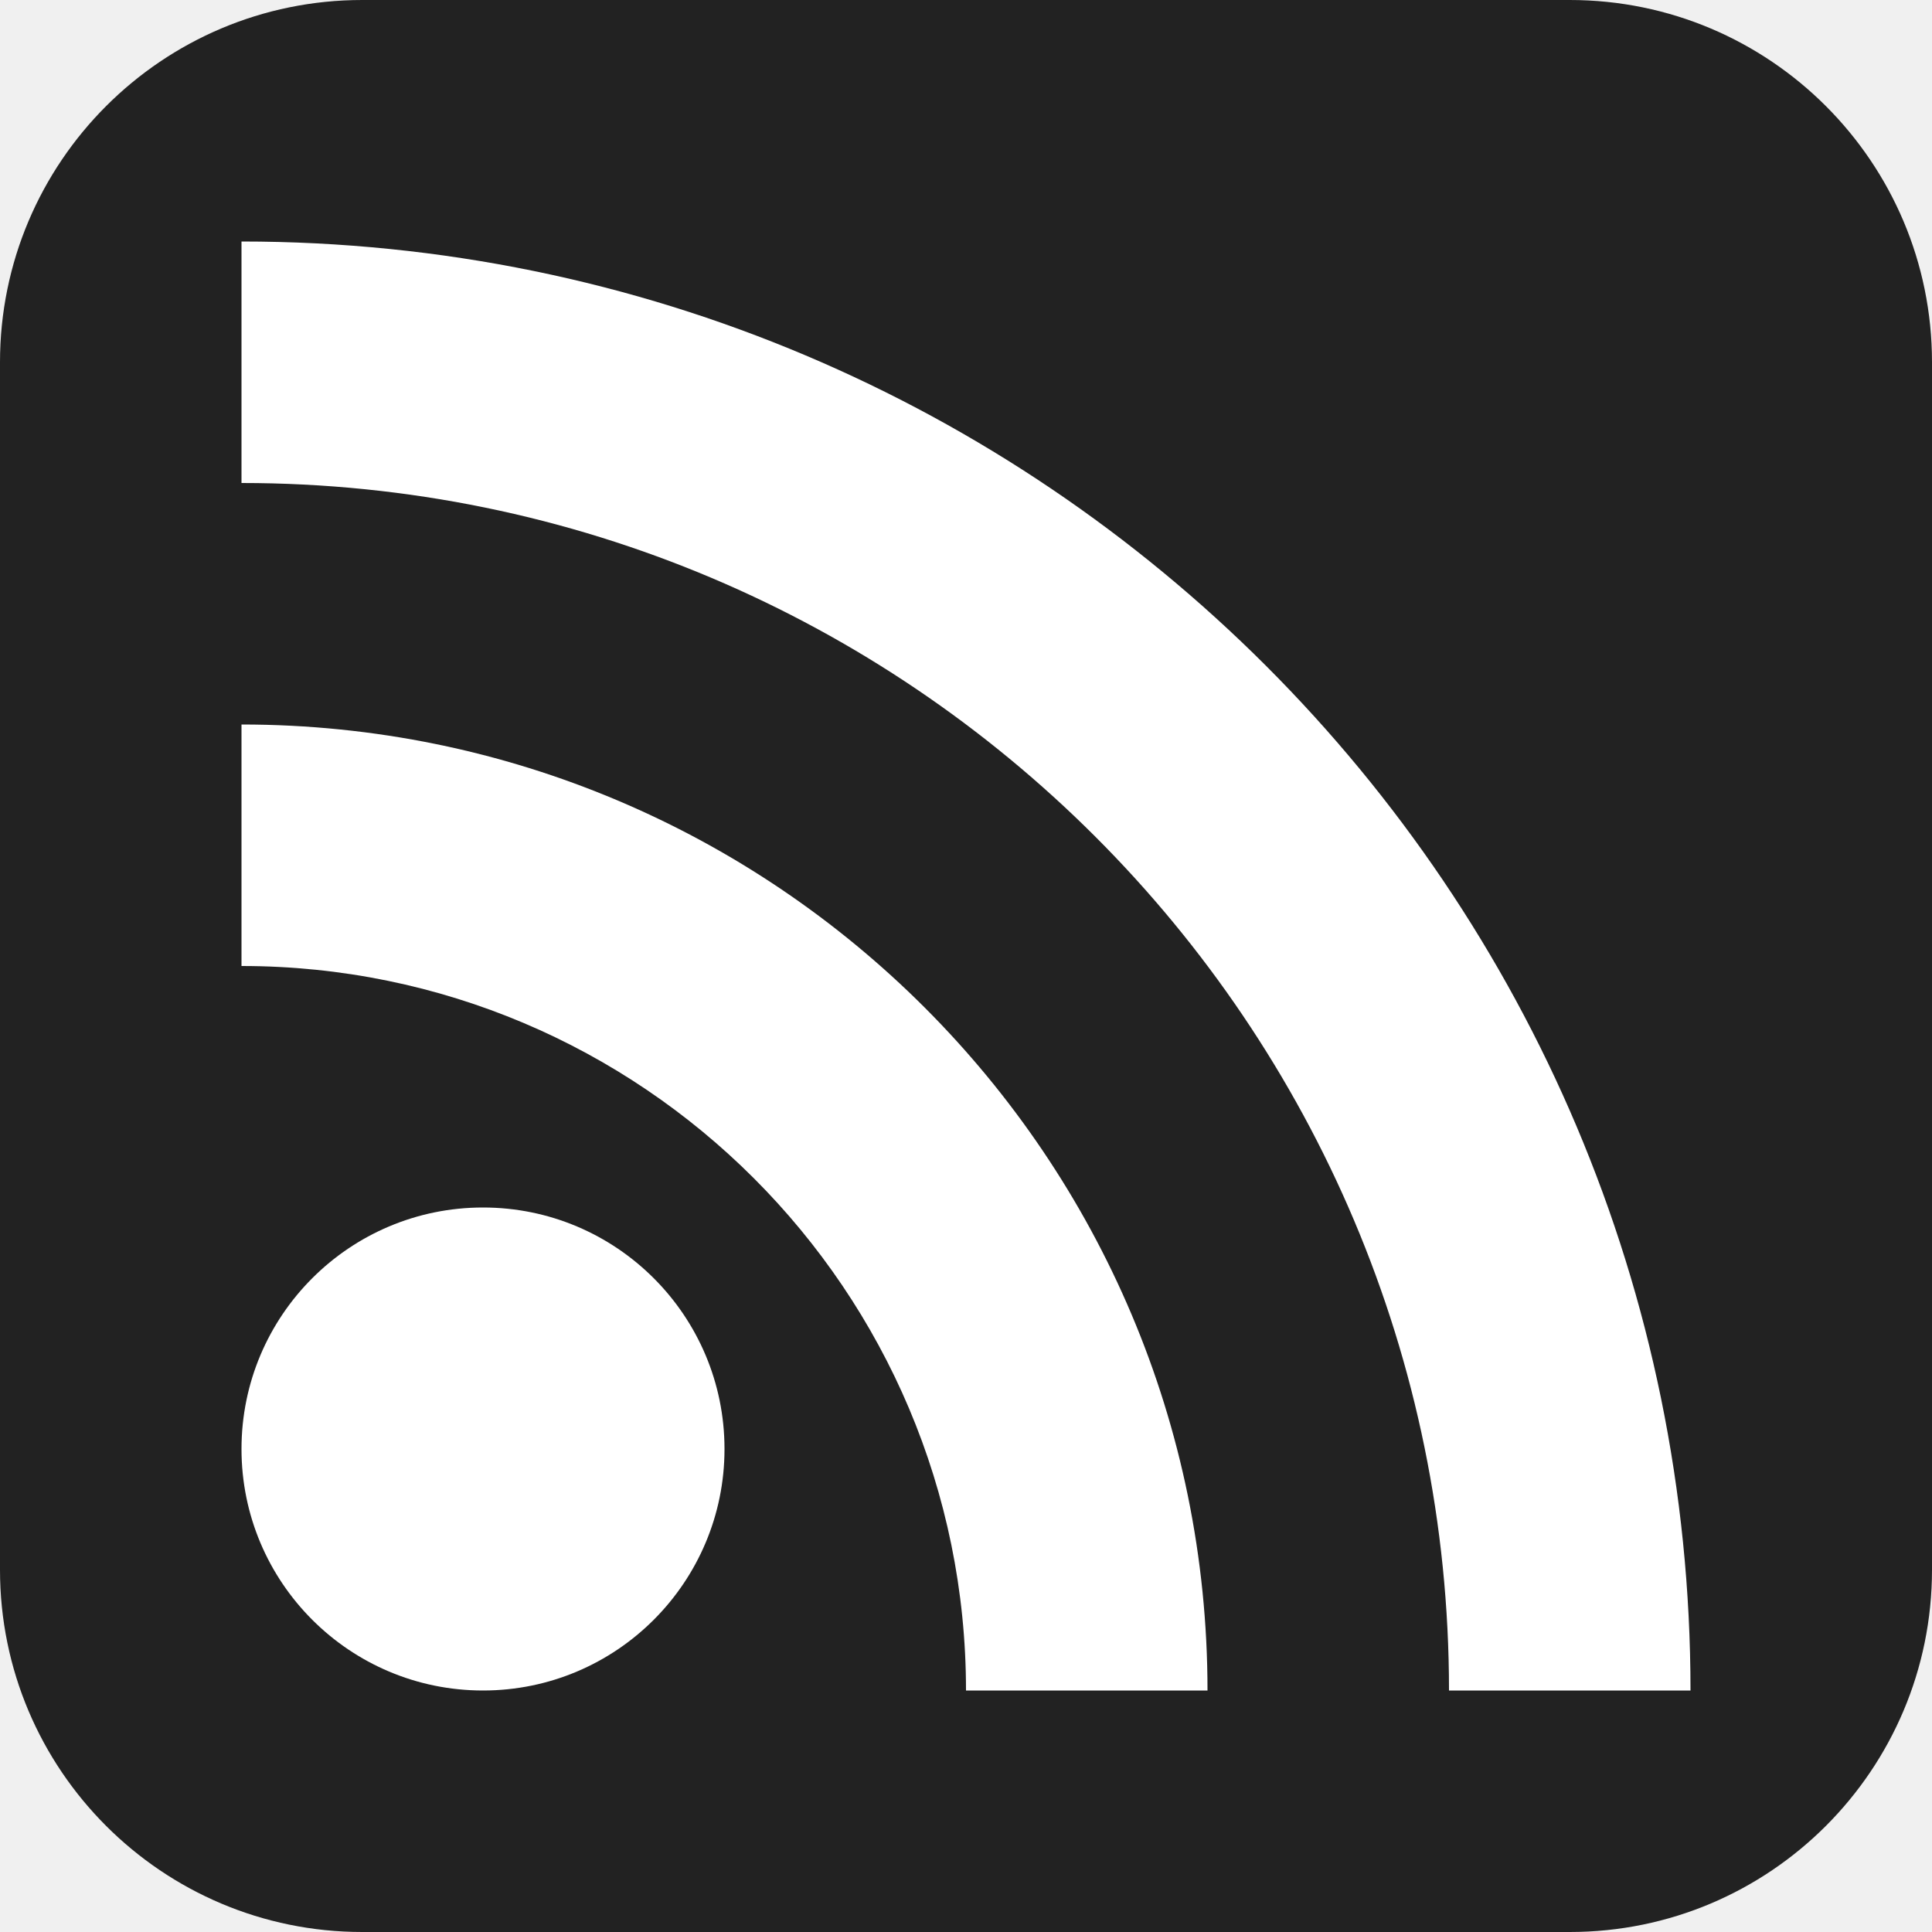
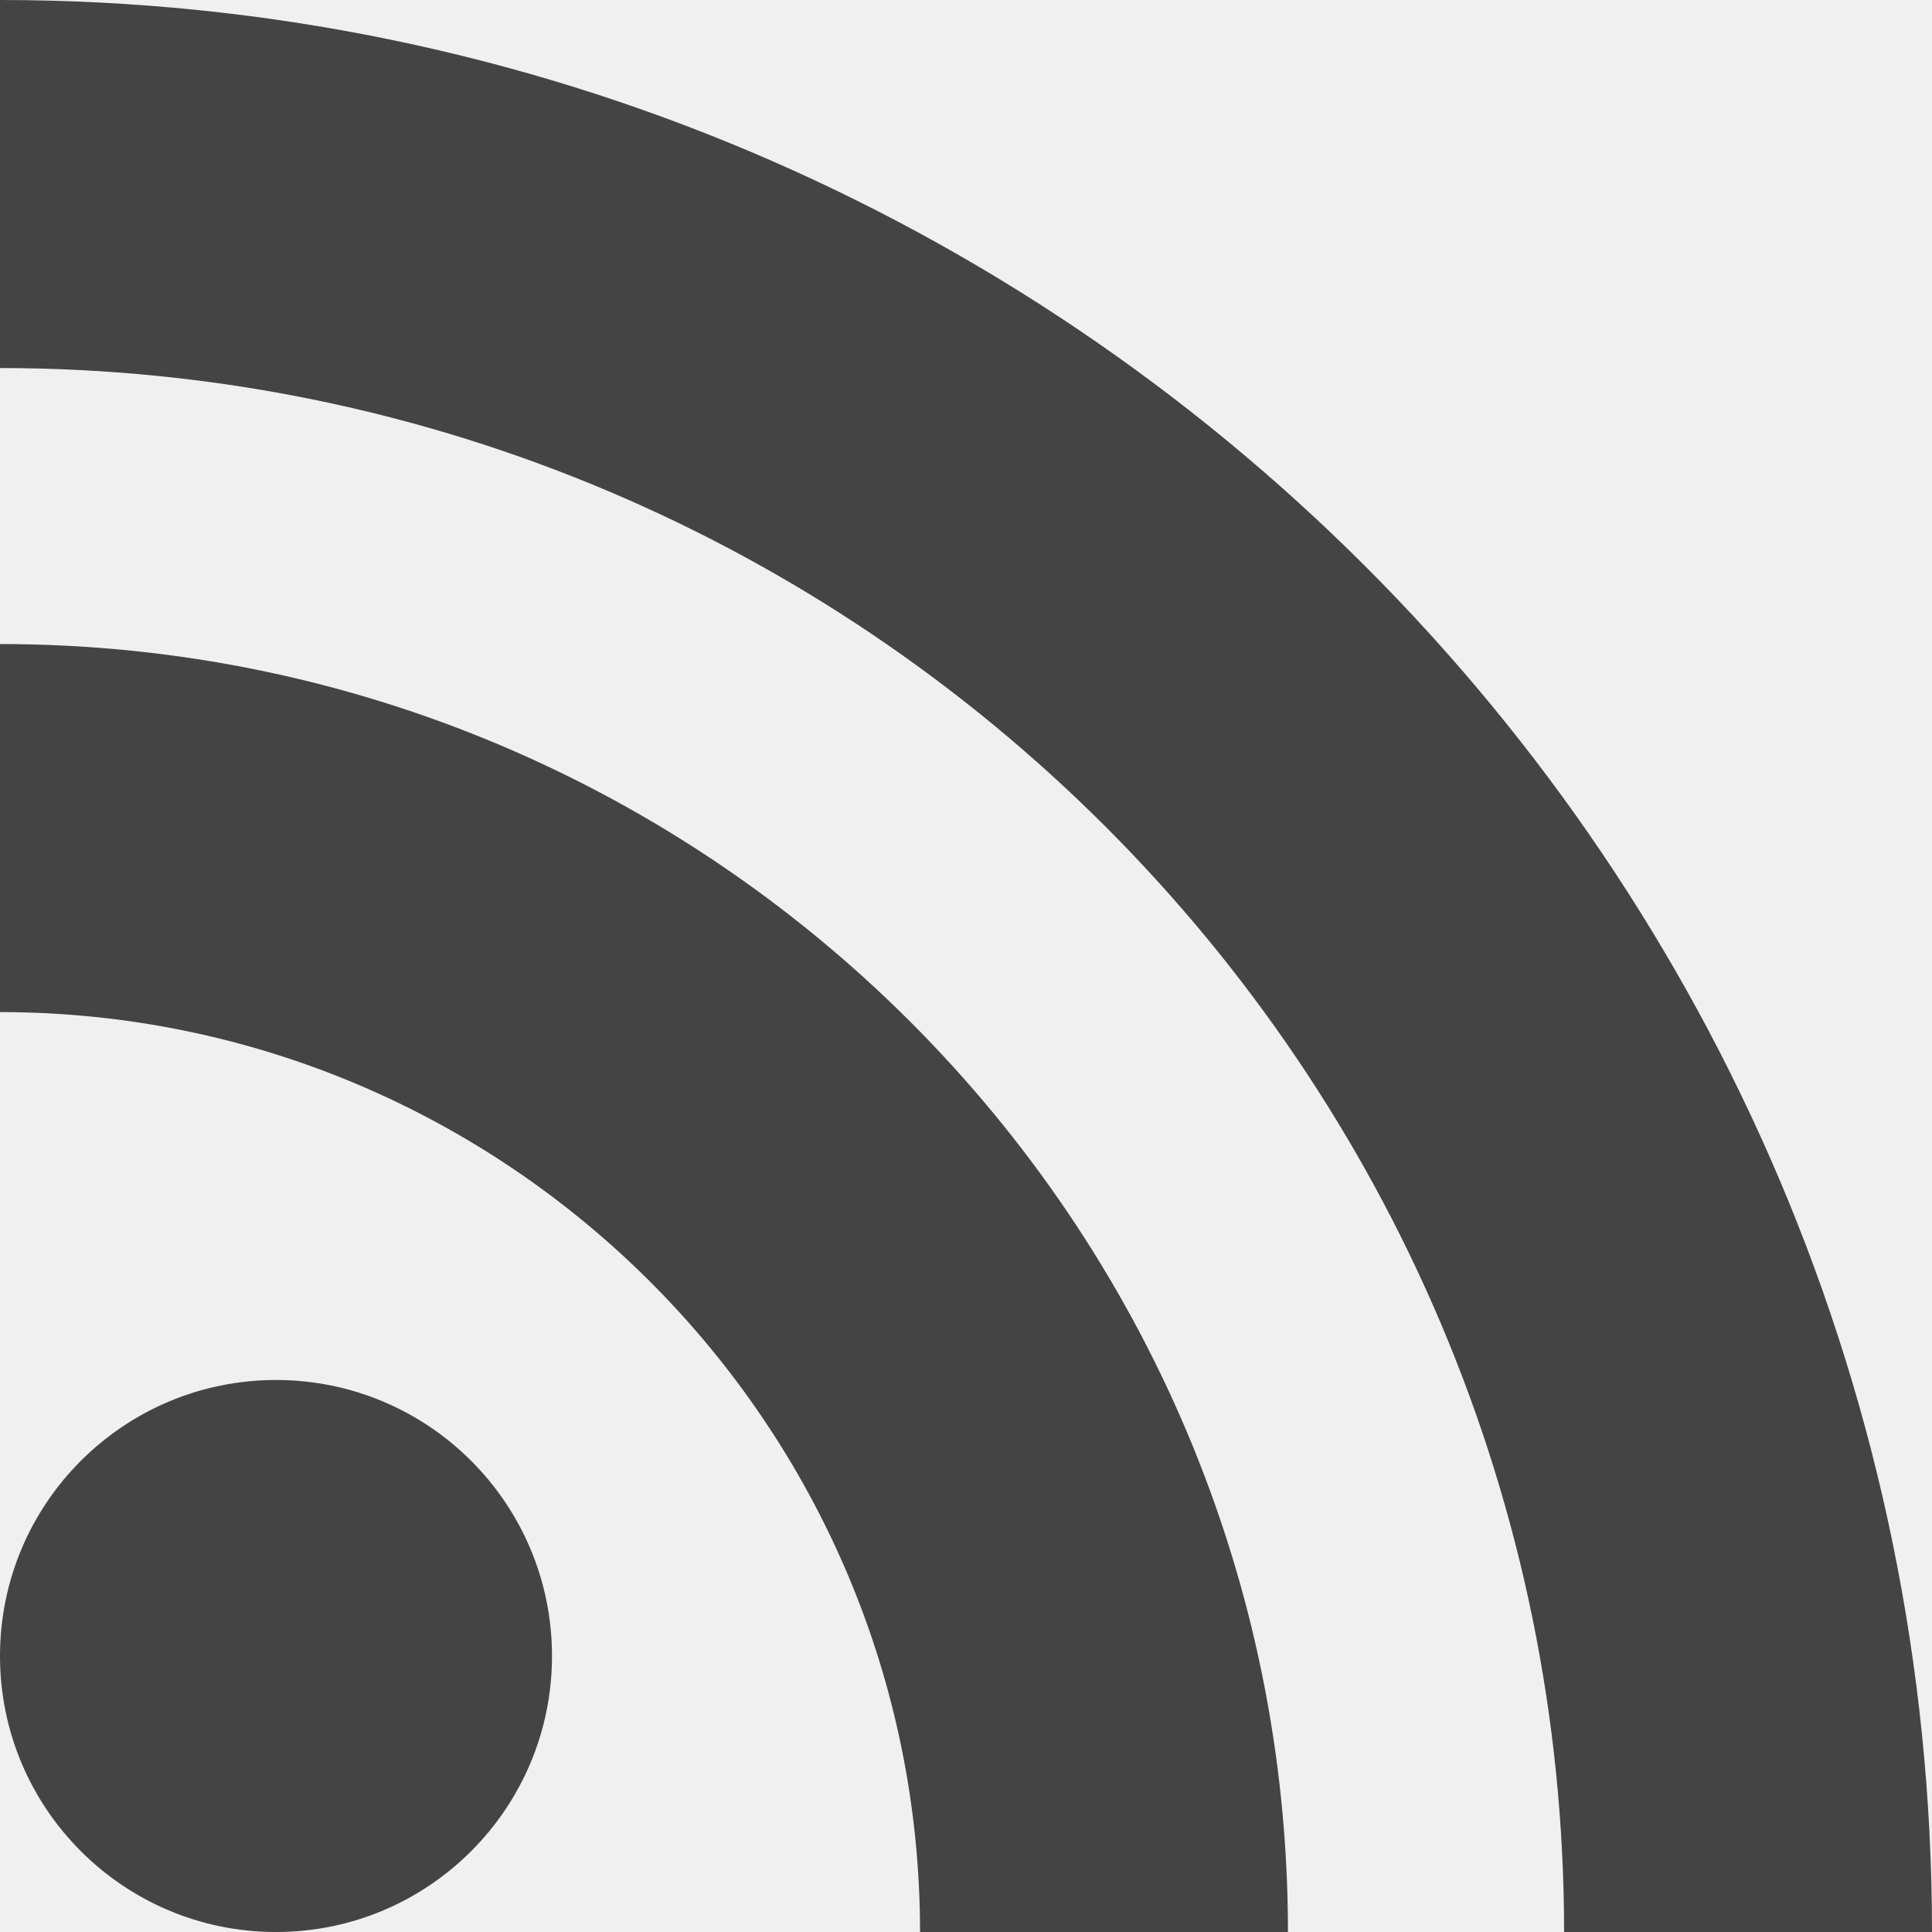
- <svg xmlns="http://www.w3.org/2000/svg" version="1.1" height="256" width="256" viewBox="0 0 8 8" id="RSSicon">
-   <defs id="defs4940">
-     <filter id="filter4946" style="color-interpolation-filters:sRGB;">
-       <feColorMatrix result="fbSourceGraphic" id="feColorMatrix4944" values="-10 -10 -10 0.1 0 -10 -10 -10 0.1 0 -10 -10 -10 0.1 0 0 0 0 1 0 " />
-       <feColorMatrix id="feColorMatrix4948" values="0 0 0 -1 0 0 0 0 -1 0 0 0 0 -1 0 0 0 0 1 0" in="fbSourceGraphic" result="fbSourceGraphicAlpha" />
-       <feColorMatrix result="fbSourceGraphic" in="fbSourceGraphic" values="-10 -10 -10 0.1 0 -10 -10 -10 0.1 0 -10 -10 -10 0.1 0 0 0 0 1 0 " id="feColorMatrix4950" />
-       <feColorMatrix id="feColorMatrix4952" values="0 0 0 -1 0 0 0 0 -1 0 0 0 0 -1 0 0 0 0 1 0" in="fbSourceGraphic" result="fbSourceGraphicAlpha" />
-       <feColorMatrix result="fbSourceGraphic" in="fbSourceGraphic" values="-10 -10 -10 0.1 0 -10 -10 -10 0.1 0 -10 -10 -10 0.1 0 0 0 0 1 0 " id="feColorMatrix4954" />
-       <feColorMatrix id="feColorMatrix4956" values="0 0 0 -1 0 0 0 0 -1 0 0 0 0 -1 0 0 0 0 1 0" in="fbSourceGraphic" result="fbSourceGraphicAlpha" />
-       <feColorMatrix in="fbSourceGraphic" values="-10 -10 -10 0.1 0 -10 -10 -10 0.1 0 -10 -10 -10 0.1 0 0 0 0 1 0 " id="feColorMatrix4958" result="fbSourceGraphic" />
-       <feColorMatrix result="fbSourceGraphicAlpha" in="fbSourceGraphic" values="0 0 0 -1 0 0 0 0 -1 0 0 0 0 -1 0 0 0 0 1 0" id="feColorMatrix5995" />
-       <feComposite in2="fbSourceGraphic" id="feComposite5997" operator="arithmetic" k1="1.6" k2="1.4" result="composite1" in="fbSourceGraphic" />
-       <feColorMatrix id="feColorMatrix5999" in="composite1" values="1" type="saturate" result="colormatrix1" />
-       <feFlood id="feFlood6001" flood-opacity="1" flood-color="rgb(34,34,34)" result="flood1" />
-       <feBlend in2="colormatrix1" id="feBlend6003" in="flood1" mode="normal" result="blend1" />
-       <feBlend in2="blend1" id="feBlend6005" mode="normal" result="blend2" />
-       <feColorMatrix id="feColorMatrix6007" in="blend2" values="1" type="saturate" result="colormatrix2" />
-       <feComposite in2="fbSourceGraphic" id="feComposite6009" in="colormatrix2" operator="in" k2="1" result="composite2" />
+ <svg xmlns="http://www.w3.org/2000/svg" version="1.1" id="Capa_1" x="0px" y="0px" viewBox="0 0 448 448" style="enable-background:new 0 0 448 448;" xml:space="preserve">
+   <defs id="defs144">
+     <filter style="color-interpolation-filters:sRGB;" id="filter358">
+       <feColorMatrix values="0 0 0 0 0 0 0 0 0 0 0 0 0 0 0 -0 -0 -0 0.84 0 " id="feColorMatrix356" result="fbSourceGraphic" />
+       <feColorMatrix result="fbSourceGraphicAlpha" in="fbSourceGraphic" values="0 0 0 -1 0 0 0 0 -1 0 0 0 0 -1 0 0 0 0 1 0" id="feColorMatrix640" />
+       <feComposite in2="fbSourceGraphic" id="feComposite642" operator="arithmetic" k1="0" k2="4.2" result="composite1" in="fbSourceGraphic" />
+       <feColorMatrix id="feColorMatrix644" in="composite1" values="1" type="saturate" result="colormatrix1" />
+       <feFlood id="feFlood646" flood-opacity="1" flood-color="rgb(158,67,0)" result="flood1" />
+       <feBlend in2="colormatrix1" id="feBlend648" in="flood1" mode="multiply" result="blend1" />
+       <feBlend in2="blend1" id="feBlend650" mode="screen" result="blend2" />
+       <feColorMatrix id="feColorMatrix652" in="blend2" values="1" type="saturate" result="colormatrix2" />
+       <feComposite in2="fbSourceGraphic" id="feComposite654" in="colormatrix2" operator="in" k2="1" result="fbSourceGraphic" />
+       <feColorMatrix result="fbSourceGraphicAlpha" in="fbSourceGraphic" values="0 0 0 -1 0 0 0 0 -1 0 0 0 0 -1 0 0 0 0 1 0" id="feColorMatrix656" />
+       <feComposite in2="fbSourceGraphic" id="feComposite658" operator="arithmetic" k1="0" k2="4.2" result="composite1" in="fbSourceGraphic" />
+       <feColorMatrix id="feColorMatrix660" in="composite1" values="1" type="saturate" result="colormatrix1" />
+       <feFlood id="feFlood662" flood-opacity="1" flood-color="rgb(113,198,140)" result="flood1" />
+       <feBlend in2="colormatrix1" id="feBlend664" in="flood1" mode="multiply" result="blend1" />
+       <feBlend in2="blend1" id="feBlend666" mode="screen" result="blend2" />
+       <feColorMatrix id="feColorMatrix668" in="blend2" values="1" type="saturate" result="colormatrix2" />
+       <feComposite in2="fbSourceGraphic" id="feComposite670" in="colormatrix2" operator="in" k2="1" result="fbSourceGraphic" />
+       <feColorMatrix result="fbSourceGraphicAlpha" in="fbSourceGraphic" values="0 0 0 -1 0 0 0 0 -1 0 0 0 0 -1 0 0 0 0 1 0" id="feColorMatrix672" />
+       <feComposite in2="fbSourceGraphic" id="feComposite674" operator="arithmetic" k1="0" k2="4.2" result="composite1" in="fbSourceGraphic" />
+       <feColorMatrix id="feColorMatrix676" in="composite1" values="1" type="saturate" result="colormatrix1" />
+       <feFlood id="feFlood678" flood-opacity="1" flood-color="rgb(113,198,140)" result="flood1" />
+       <feBlend in2="colormatrix1" id="feBlend680" in="flood1" mode="multiply" result="blend1" />
+       <feBlend in2="blend1" id="feBlend682" mode="screen" result="blend2" />
+       <feColorMatrix id="feColorMatrix684" in="blend2" values="1" type="saturate" result="colormatrix2" />
+       <feComposite in2="fbSourceGraphic" id="feComposite686" in="colormatrix2" operator="in" k2="1" result="fbSourceGraphic" />
+       <feColorMatrix result="fbSourceGraphicAlpha" in="fbSourceGraphic" values="0 0 0 -1 0 0 0 0 -1 0 0 0 0 -1 0 0 0 0 1 0" id="feColorMatrix688" />
+       <feComposite in2="fbSourceGraphic" id="feComposite690" operator="arithmetic" k1="0" k2="4.2" result="composite1" in="fbSourceGraphic" />
+       <feColorMatrix id="feColorMatrix692" in="composite1" values="1" type="saturate" result="colormatrix1" />
+       <feFlood id="feFlood694" flood-opacity="1" flood-color="rgb(113,198,140)" result="flood1" />
+       <feBlend in2="colormatrix1" id="feBlend696" in="flood1" mode="multiply" result="blend1" />
+       <feBlend in2="blend1" id="feBlend698" mode="screen" result="blend2" />
+       <feColorMatrix id="feColorMatrix700" in="blend2" values="1" type="saturate" result="colormatrix2" />
+       <feComposite in2="fbSourceGraphic" id="feComposite702" in="colormatrix2" operator="in" k2="1" result="fbSourceGraphic" />
+       <feColorMatrix result="fbSourceGraphicAlpha" in="fbSourceGraphic" values="0 0 0 -1 0 0 0 0 -1 0 0 0 0 -1 0 0 0 0 1 0" id="feColorMatrix704" />
+       <feComposite in2="fbSourceGraphic" id="feComposite706" operator="arithmetic" k1="0" k2="4.2" result="composite1" in="fbSourceGraphic" />
+       <feColorMatrix id="feColorMatrix708" in="composite1" values="1" type="saturate" result="colormatrix1" />
+       <feFlood id="feFlood710" flood-opacity="1" flood-color="rgb(113,198,140)" result="flood1" />
+       <feBlend in2="colormatrix1" id="feBlend712" in="flood1" mode="multiply" result="blend1" />
+       <feBlend in2="blend1" id="feBlend714" mode="screen" result="blend2" />
+       <feColorMatrix id="feColorMatrix716" in="blend2" values="1" type="saturate" result="colormatrix2" />
+       <feComposite in2="fbSourceGraphic" id="feComposite718" in="colormatrix2" operator="in" k2="1" result="fbSourceGraphic" />
+       <feColorMatrix result="fbSourceGraphicAlpha" in="fbSourceGraphic" values="0 0 0 -1 0 0 0 0 -1 0 0 0 0 -1 0 0 0 0 1 0" id="feColorMatrix768" />
+       <feComposite in2="fbSourceGraphic" id="feComposite770" operator="arithmetic" k1="2.4" k2="4.2" result="composite1" in="fbSourceGraphic" />
+       <feColorMatrix id="feColorMatrix772" in="composite1" values="1" type="saturate" result="colormatrix1" />
+       <feFlood id="feFlood774" flood-opacity="1" flood-color="rgb(34,34,34)" result="flood1" />
+       <feBlend in2="colormatrix1" id="feBlend776" in="flood1" mode="normal" result="blend1" />
+       <feBlend in2="blend1" id="feBlend778" mode="normal" result="blend2" />
+       <feColorMatrix id="feColorMatrix780" in="blend2" values="1" type="saturate" result="colormatrix2" />
+       <feComposite in2="fbSourceGraphic" id="feComposite782" in="colormatrix2" operator="in" k2="1" result="fbSourceGraphic" />
+       <feColorMatrix result="fbSourceGraphicAlpha" in="fbSourceGraphic" values="0 0 0 -1 0 0 0 0 -1 0 0 0 0 -1 0 0 0 0 1 0" id="feColorMatrix784" />
+       <feComposite in2="fbSourceGraphic" id="feComposite786" operator="arithmetic" k1="2.4" k2="4.2" result="composite1" in="fbSourceGraphic" />
+       <feColorMatrix id="feColorMatrix788" in="composite1" values="1" type="saturate" result="colormatrix1" />
+       <feFlood id="feFlood790" flood-opacity="1" flood-color="rgb(34,34,34)" result="flood1" />
+       <feBlend in2="colormatrix1" id="feBlend792" in="flood1" mode="normal" result="blend1" />
+       <feBlend in2="blend1" id="feBlend794" mode="normal" result="blend2" />
+       <feColorMatrix id="feColorMatrix796" in="blend2" values="1" type="saturate" result="colormatrix2" />
+       <feComposite in2="fbSourceGraphic" id="feComposite798" in="colormatrix2" operator="in" k2="1" result="composite2" />
    </filter>
  </defs>
-   <style id="style4927" type="text/css">
-     .button {stroke: none; fill: orange;}
-     .symbol {stroke: none; fill: white;}
-   </style>
-   <rect style="filter:url(#filter4946)" id="rect4929" rx="1.5" height="8" width="8" class="button" />
-   <circle id="circle4931" r="1" cy="6" cx="2" class="symbol" />
-   <path id="path4933" d="m 1,4 a 3,3 0 0 1 3,3 h 1 a 4,4 0 0 0 -4,-4 z" class="symbol" />
-   <path id="path4935" d="m 1,2 a 5,5 0 0 1 5,5 h 1 a 6,6 0 0 0 -6,-6 z" class="symbol" />
+   <g id="g109" style="filter:url(#filter358)">
+     <circle style="fill:#FFA000;" cx="64" cy="384" r="64" id="circle103" />
+     <path style="fill:#FFA000;" d="M0,149.344v85.344c117.632,0,213.344,95.68,213.344,213.312h85.312   C298.656,283.328,164.672,149.344,0,149.344z" id="path105" />
+     <path style="fill:#FFA000;" d="M0,0v85.344C200,85.344,362.688,248,362.688,448H448C448,200.96,247.04,0,0,0z" id="path107" />
+   </g>
+   <g id="g111">
+ </g>
+   <g id="g113">
+ </g>
+   <g id="g115">
+ </g>
+   <g id="g117">
+ </g>
+   <g id="g119">
+ </g>
+   <g id="g121">
+ </g>
+   <g id="g123">
+ </g>
+   <g id="g125">
+ </g>
+   <g id="g127">
+ </g>
+   <g id="g129">
+ </g>
+   <g id="g131">
+ </g>
+   <g id="g133">
+ </g>
+   <g id="g135">
+ </g>
+   <g id="g137">
+ </g>
+   <g id="g139">
+ </g>
</svg>
